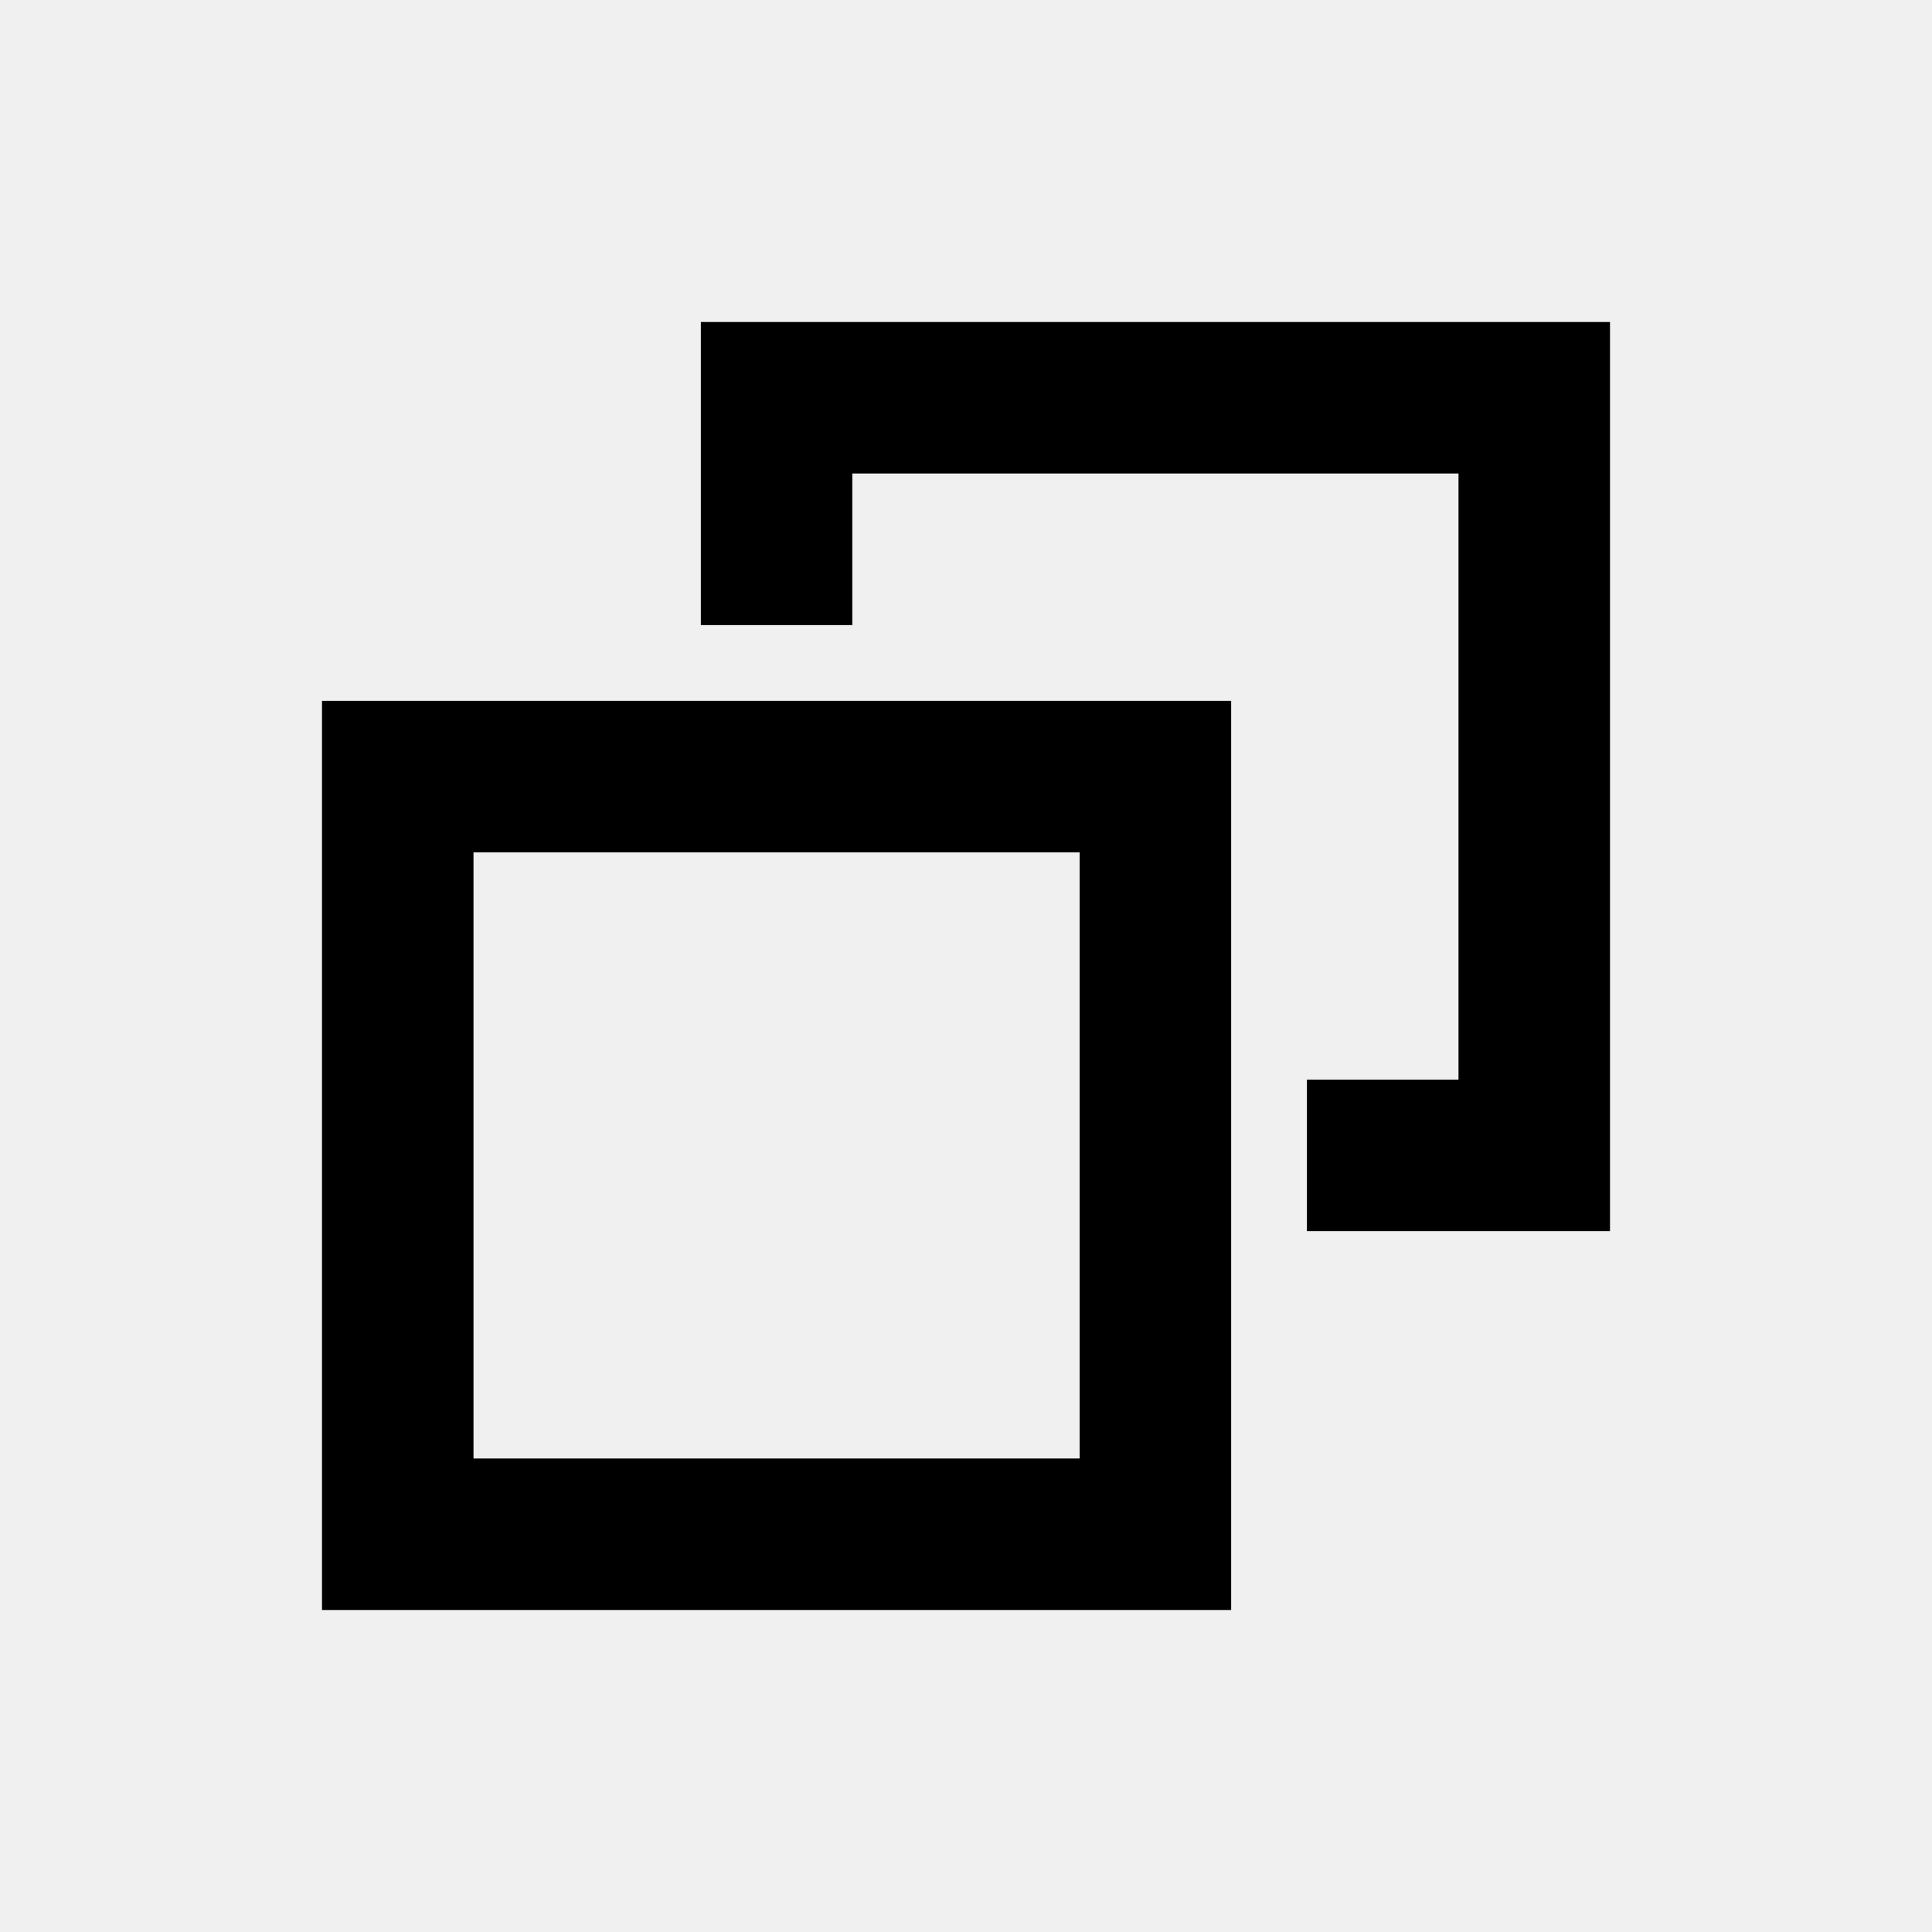
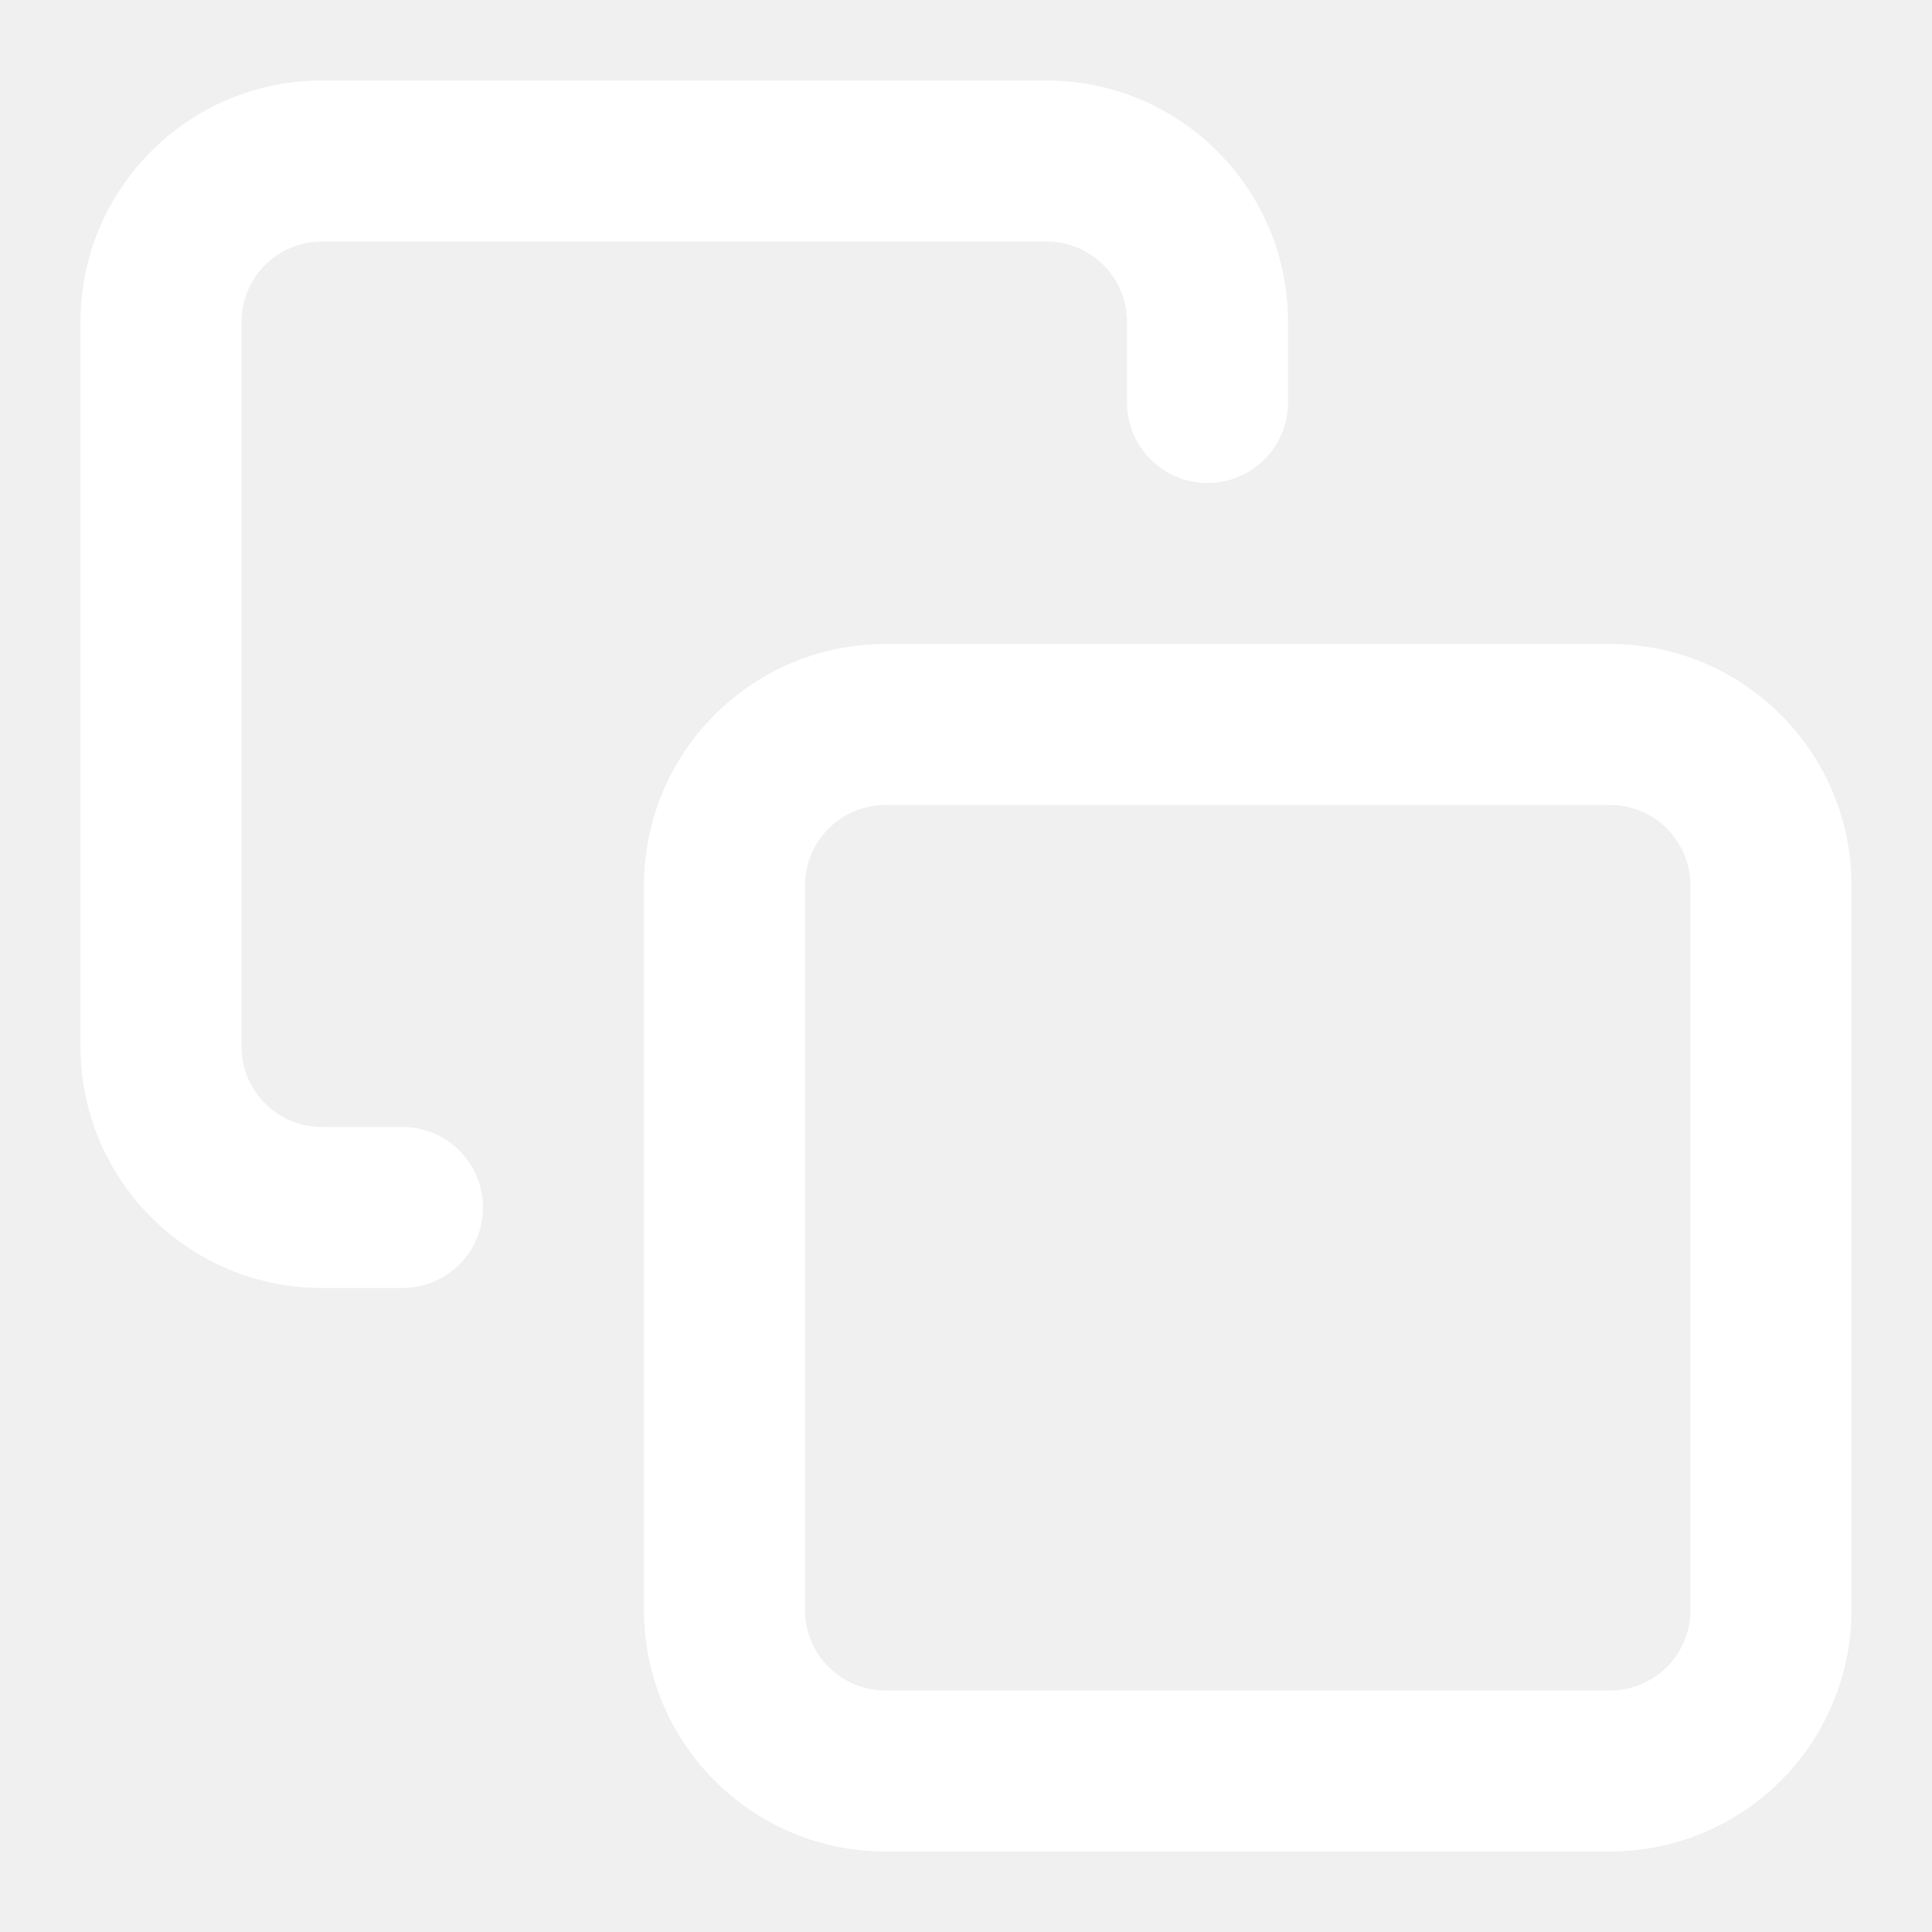
- <svg xmlns="http://www.w3.org/2000/svg" width="24" height="24" viewBox="0 0 24 24">
-   <path d="M16.235 15.294v-1.882h1.883v-7.53h-7.53v1.883H8.706V4H20v11.294" />
-   <path d="M4 8.706h11.294V20H4V8.706zm1.882 9.412h7.53v-7.53h-7.53v7.53z" />
+ <svg xmlns="http://www.w3.org/2000/svg" viewBox="0 0 24 24">
+   <path fill="#fff" d="M11 10a1 1 0 0 0-1 1v9a1 1 0 0 0 1 1h9a1 1 0 0 0 1-1v-9a1 1 0 0 0-1-1h-9zm0-2h9a3 3 0 0 1 3 3v9a3 3 0 0 1-3 3h-9a3 3 0 0 1-3-3v-9a3 3 0 0 1 3-3zm-6 6a1 1 0 0 1 0 2H4a3 3 0 0 1-3-3V4a3 3 0 0 1 3-3h9a3 3 0 0 1 3 3v1a1 1 0 0 1-2 0V4a1 1 0 0 0-1-1H4a1 1 0 0 0-1 1v9a1 1 0 0 0 1 1h1z" id="a" />
</svg>
